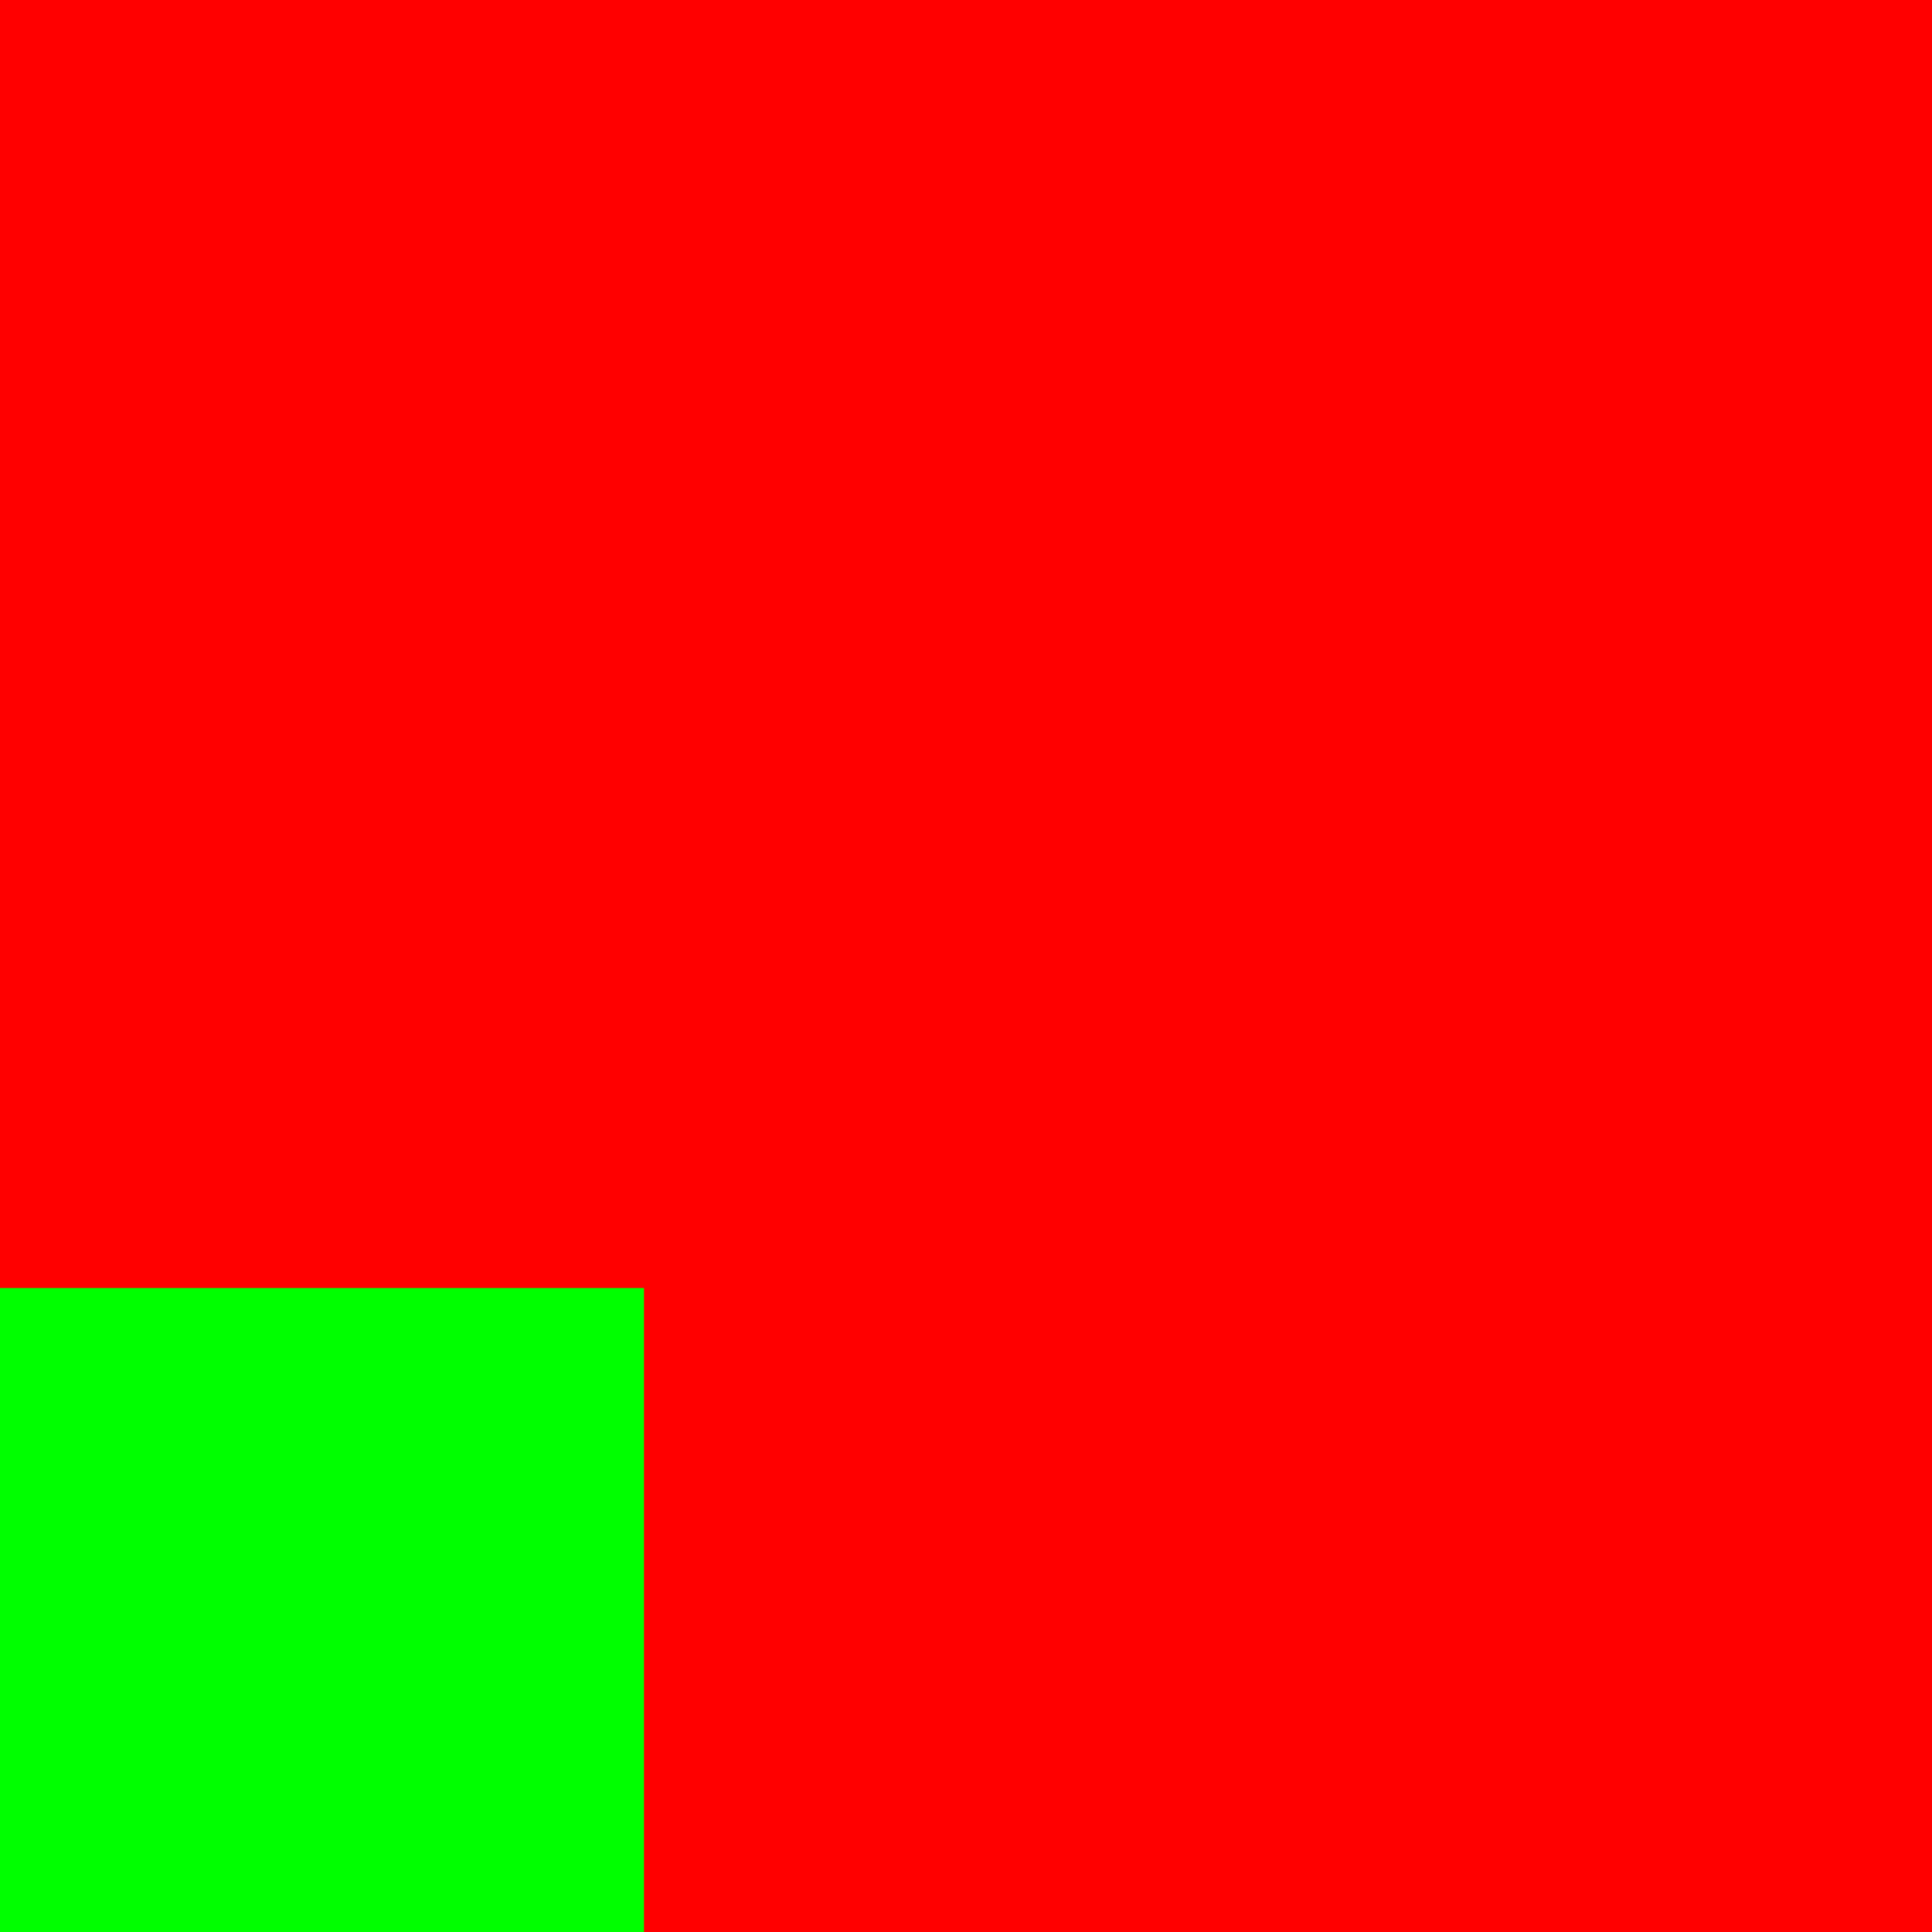
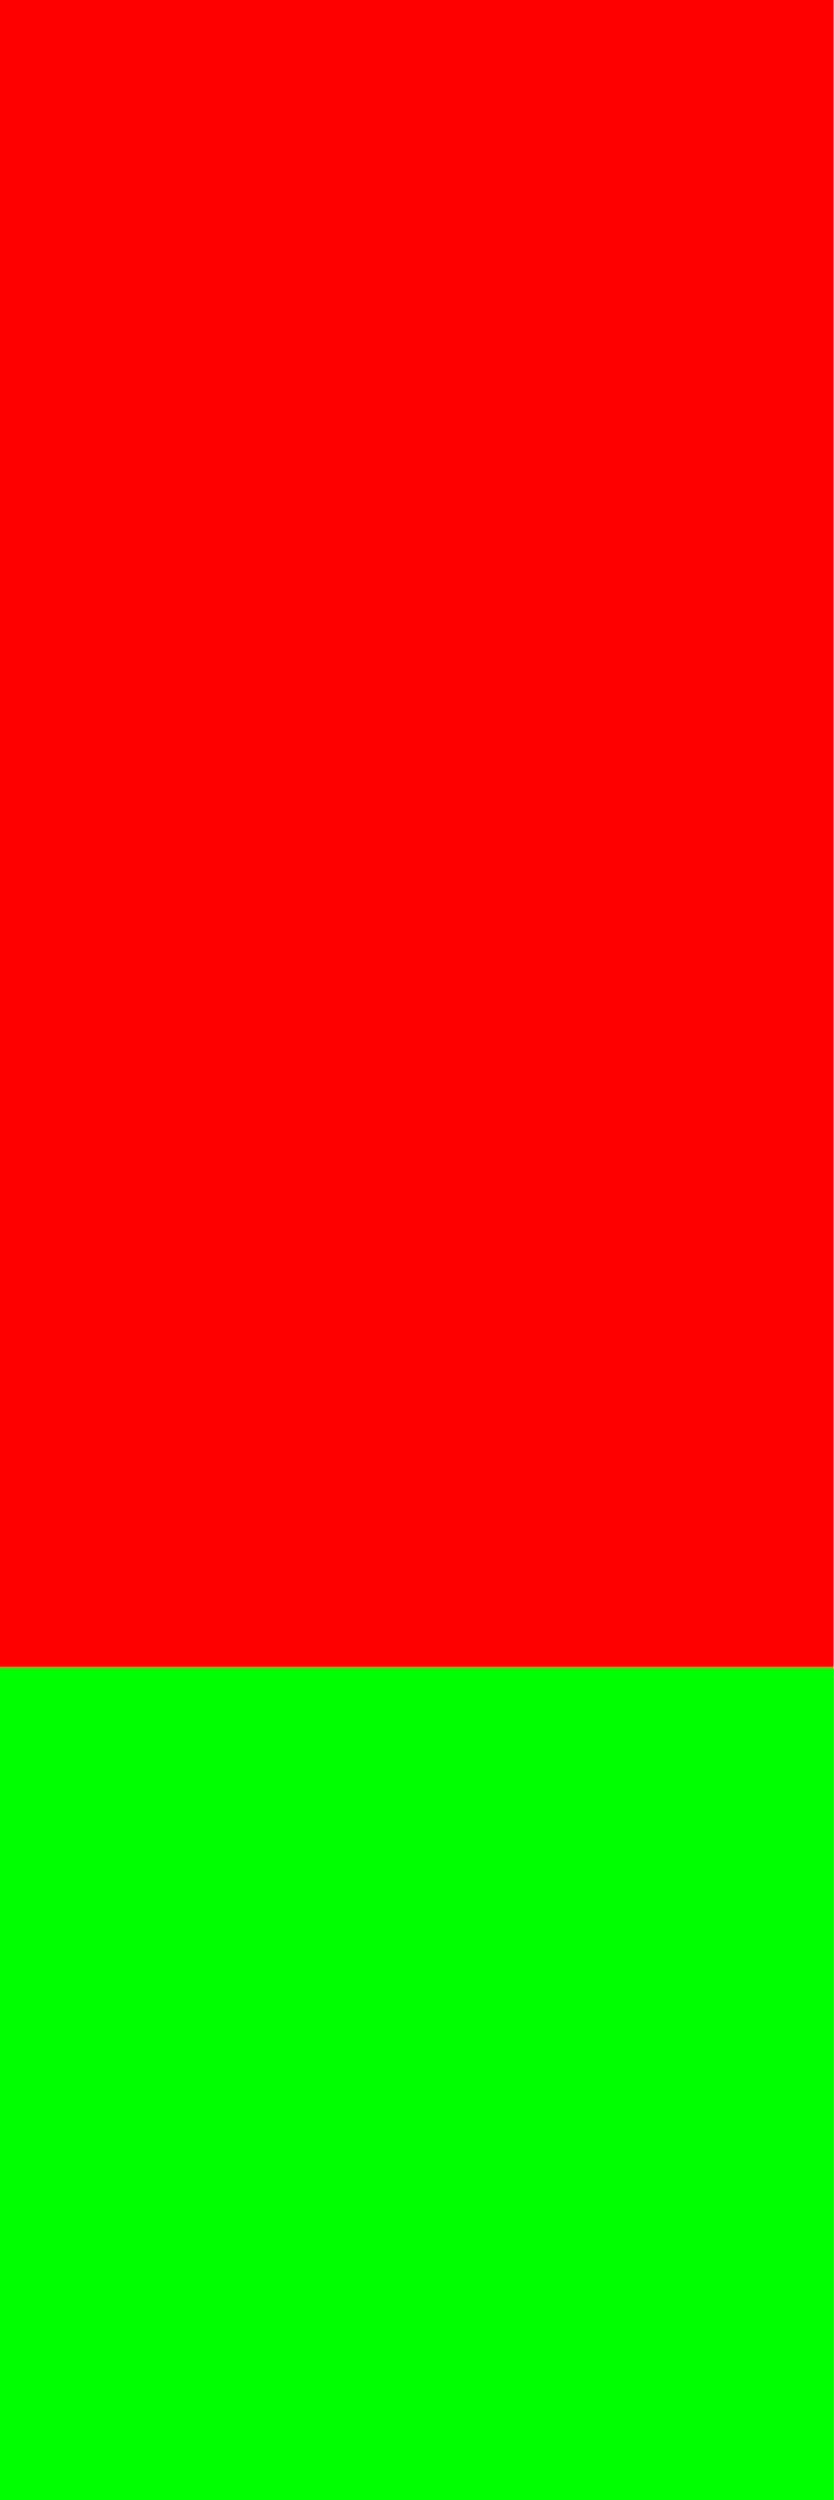
- <svg xmlns="http://www.w3.org/2000/svg" xmlns:xlink="http://www.w3.org/1999/xlink" version="1.1">
-   <style>
-       view:target + a rect {
-           fill: lime;
-       }
-   </style>
+ <svg xmlns="http://www.w3.org/2000/svg" version="1.1">
  <view id="limeView" viewBox="0 200 100 100" />
  <rect fill="red" height="100%" width="100%" />
  <rect fill="lime" x="0" y="200" height="100" width="100" />
-   <view id="view" viewBox="200 200 100 100" />
-   <a xlink:href="#view">
-     <rect fill="red" x="200" y="200" height="100" width="100" />
-   </a>
</svg>
